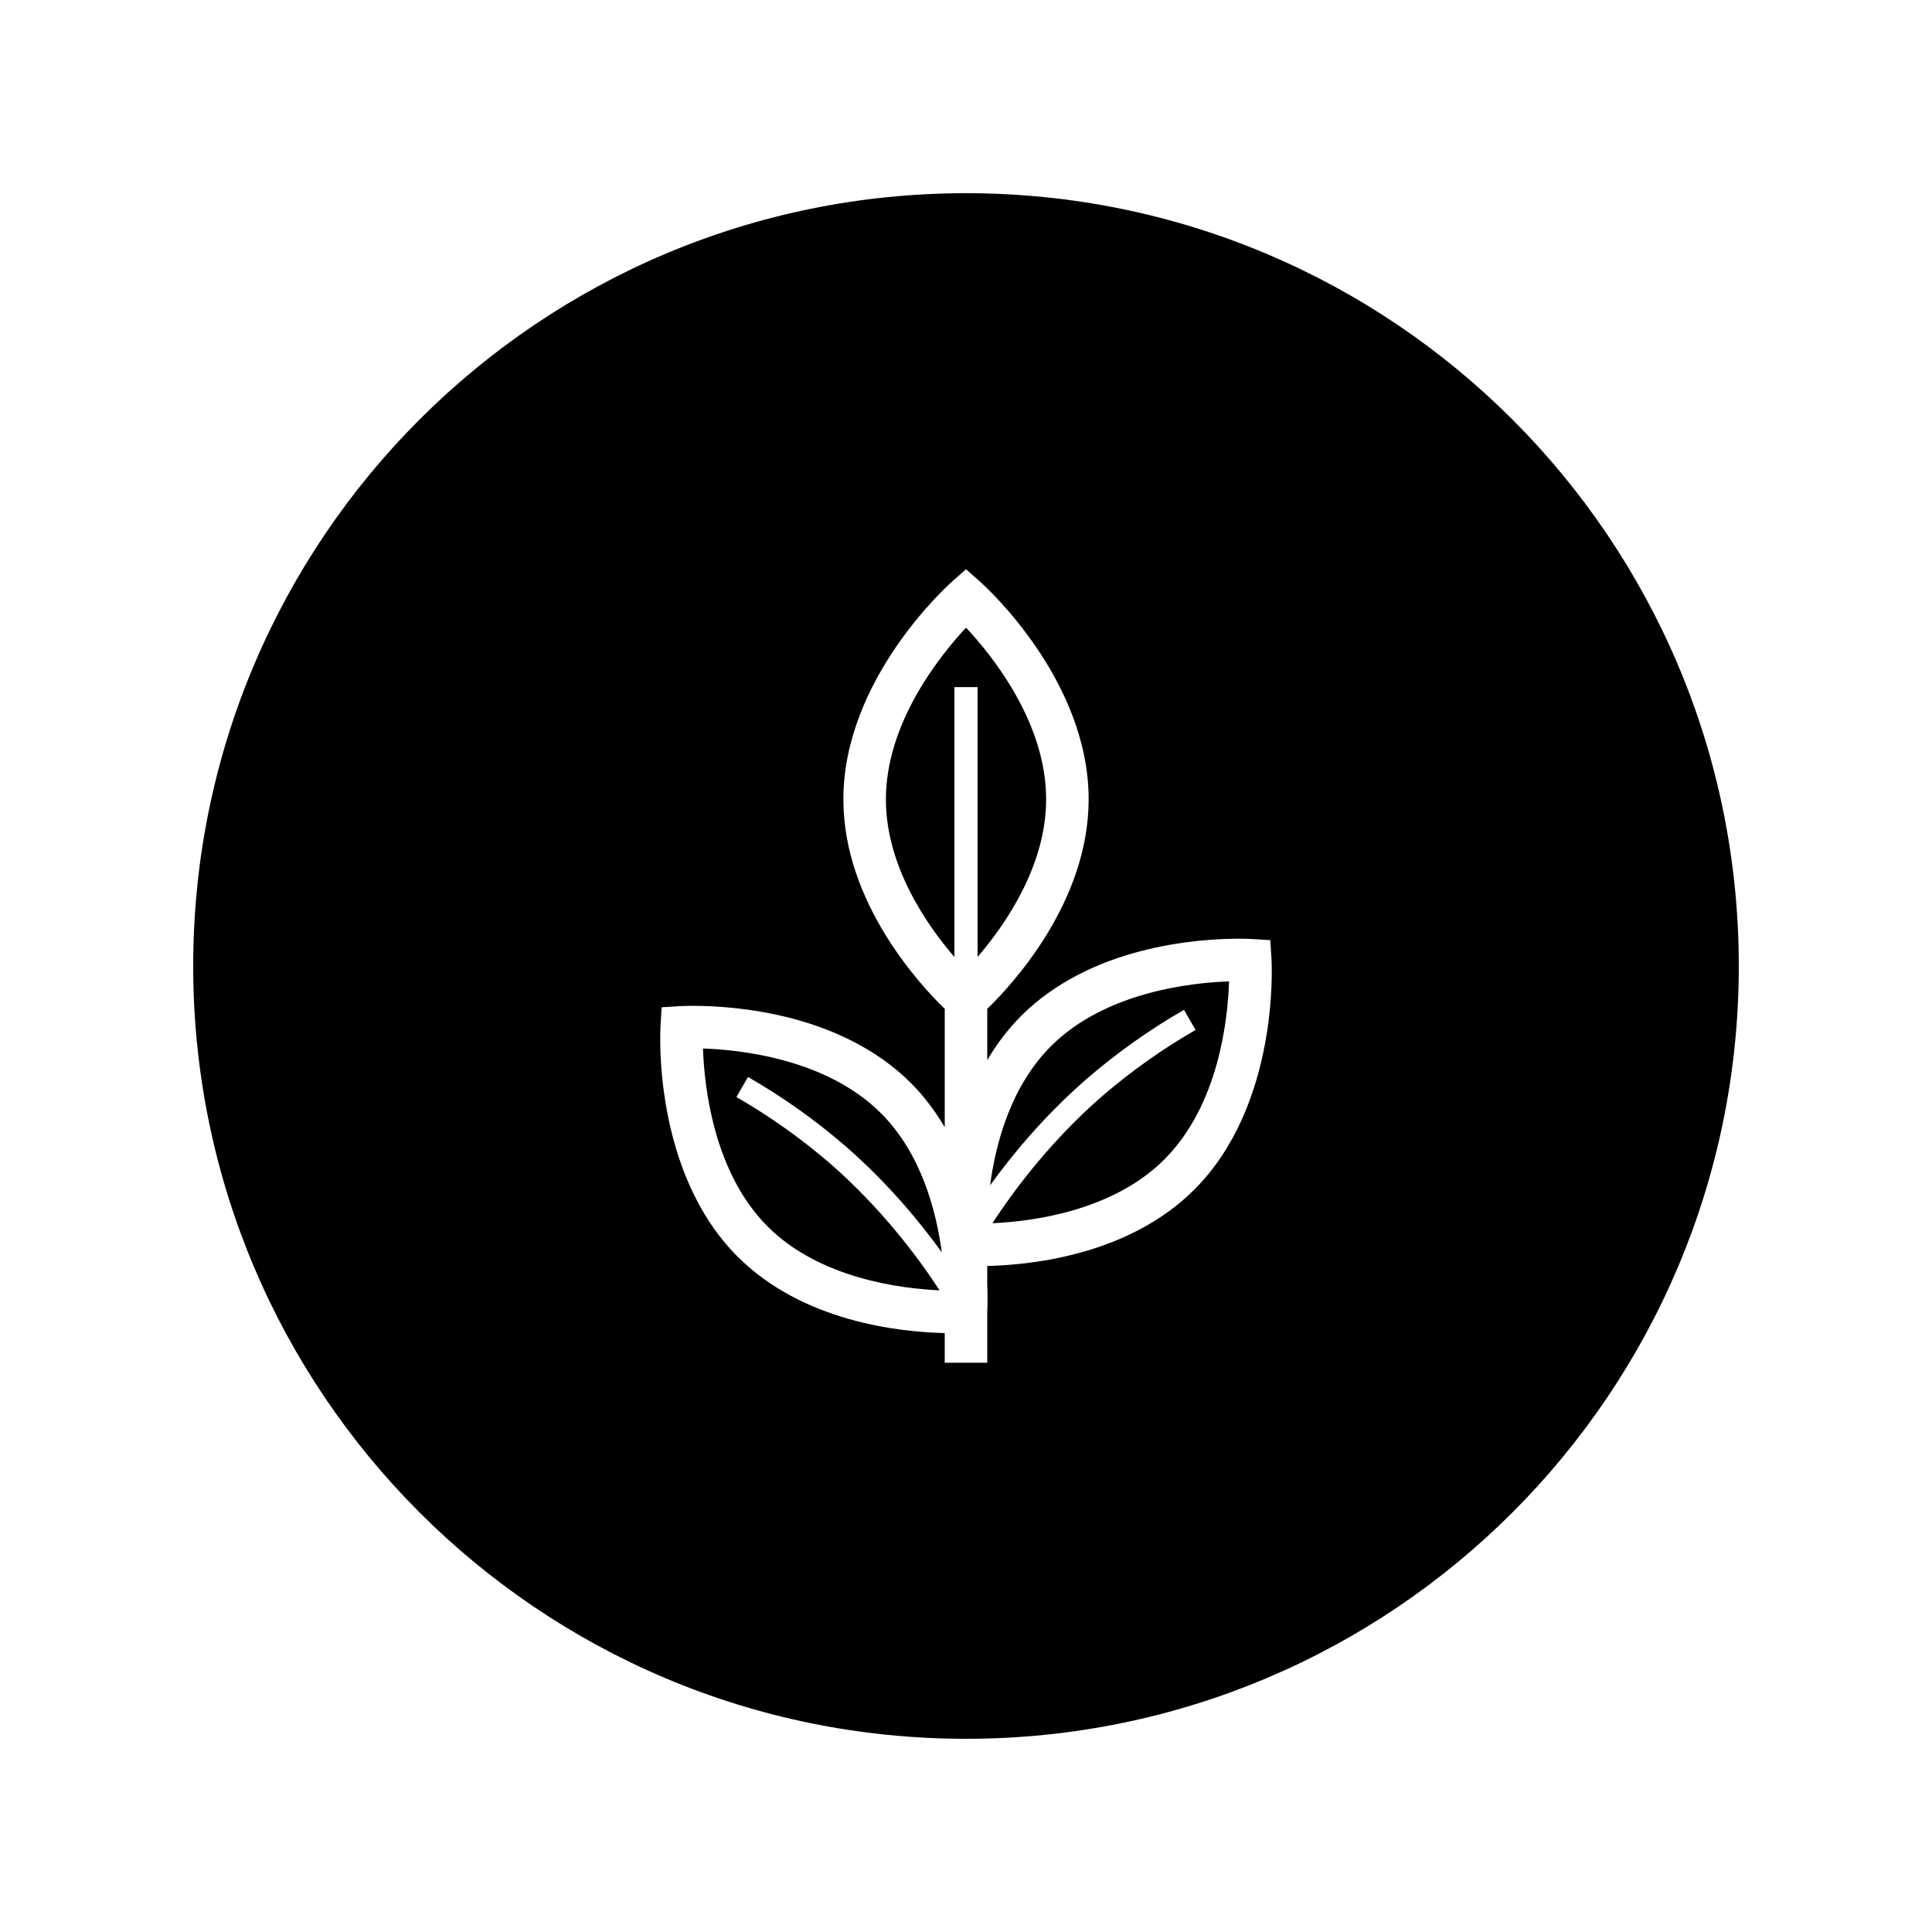
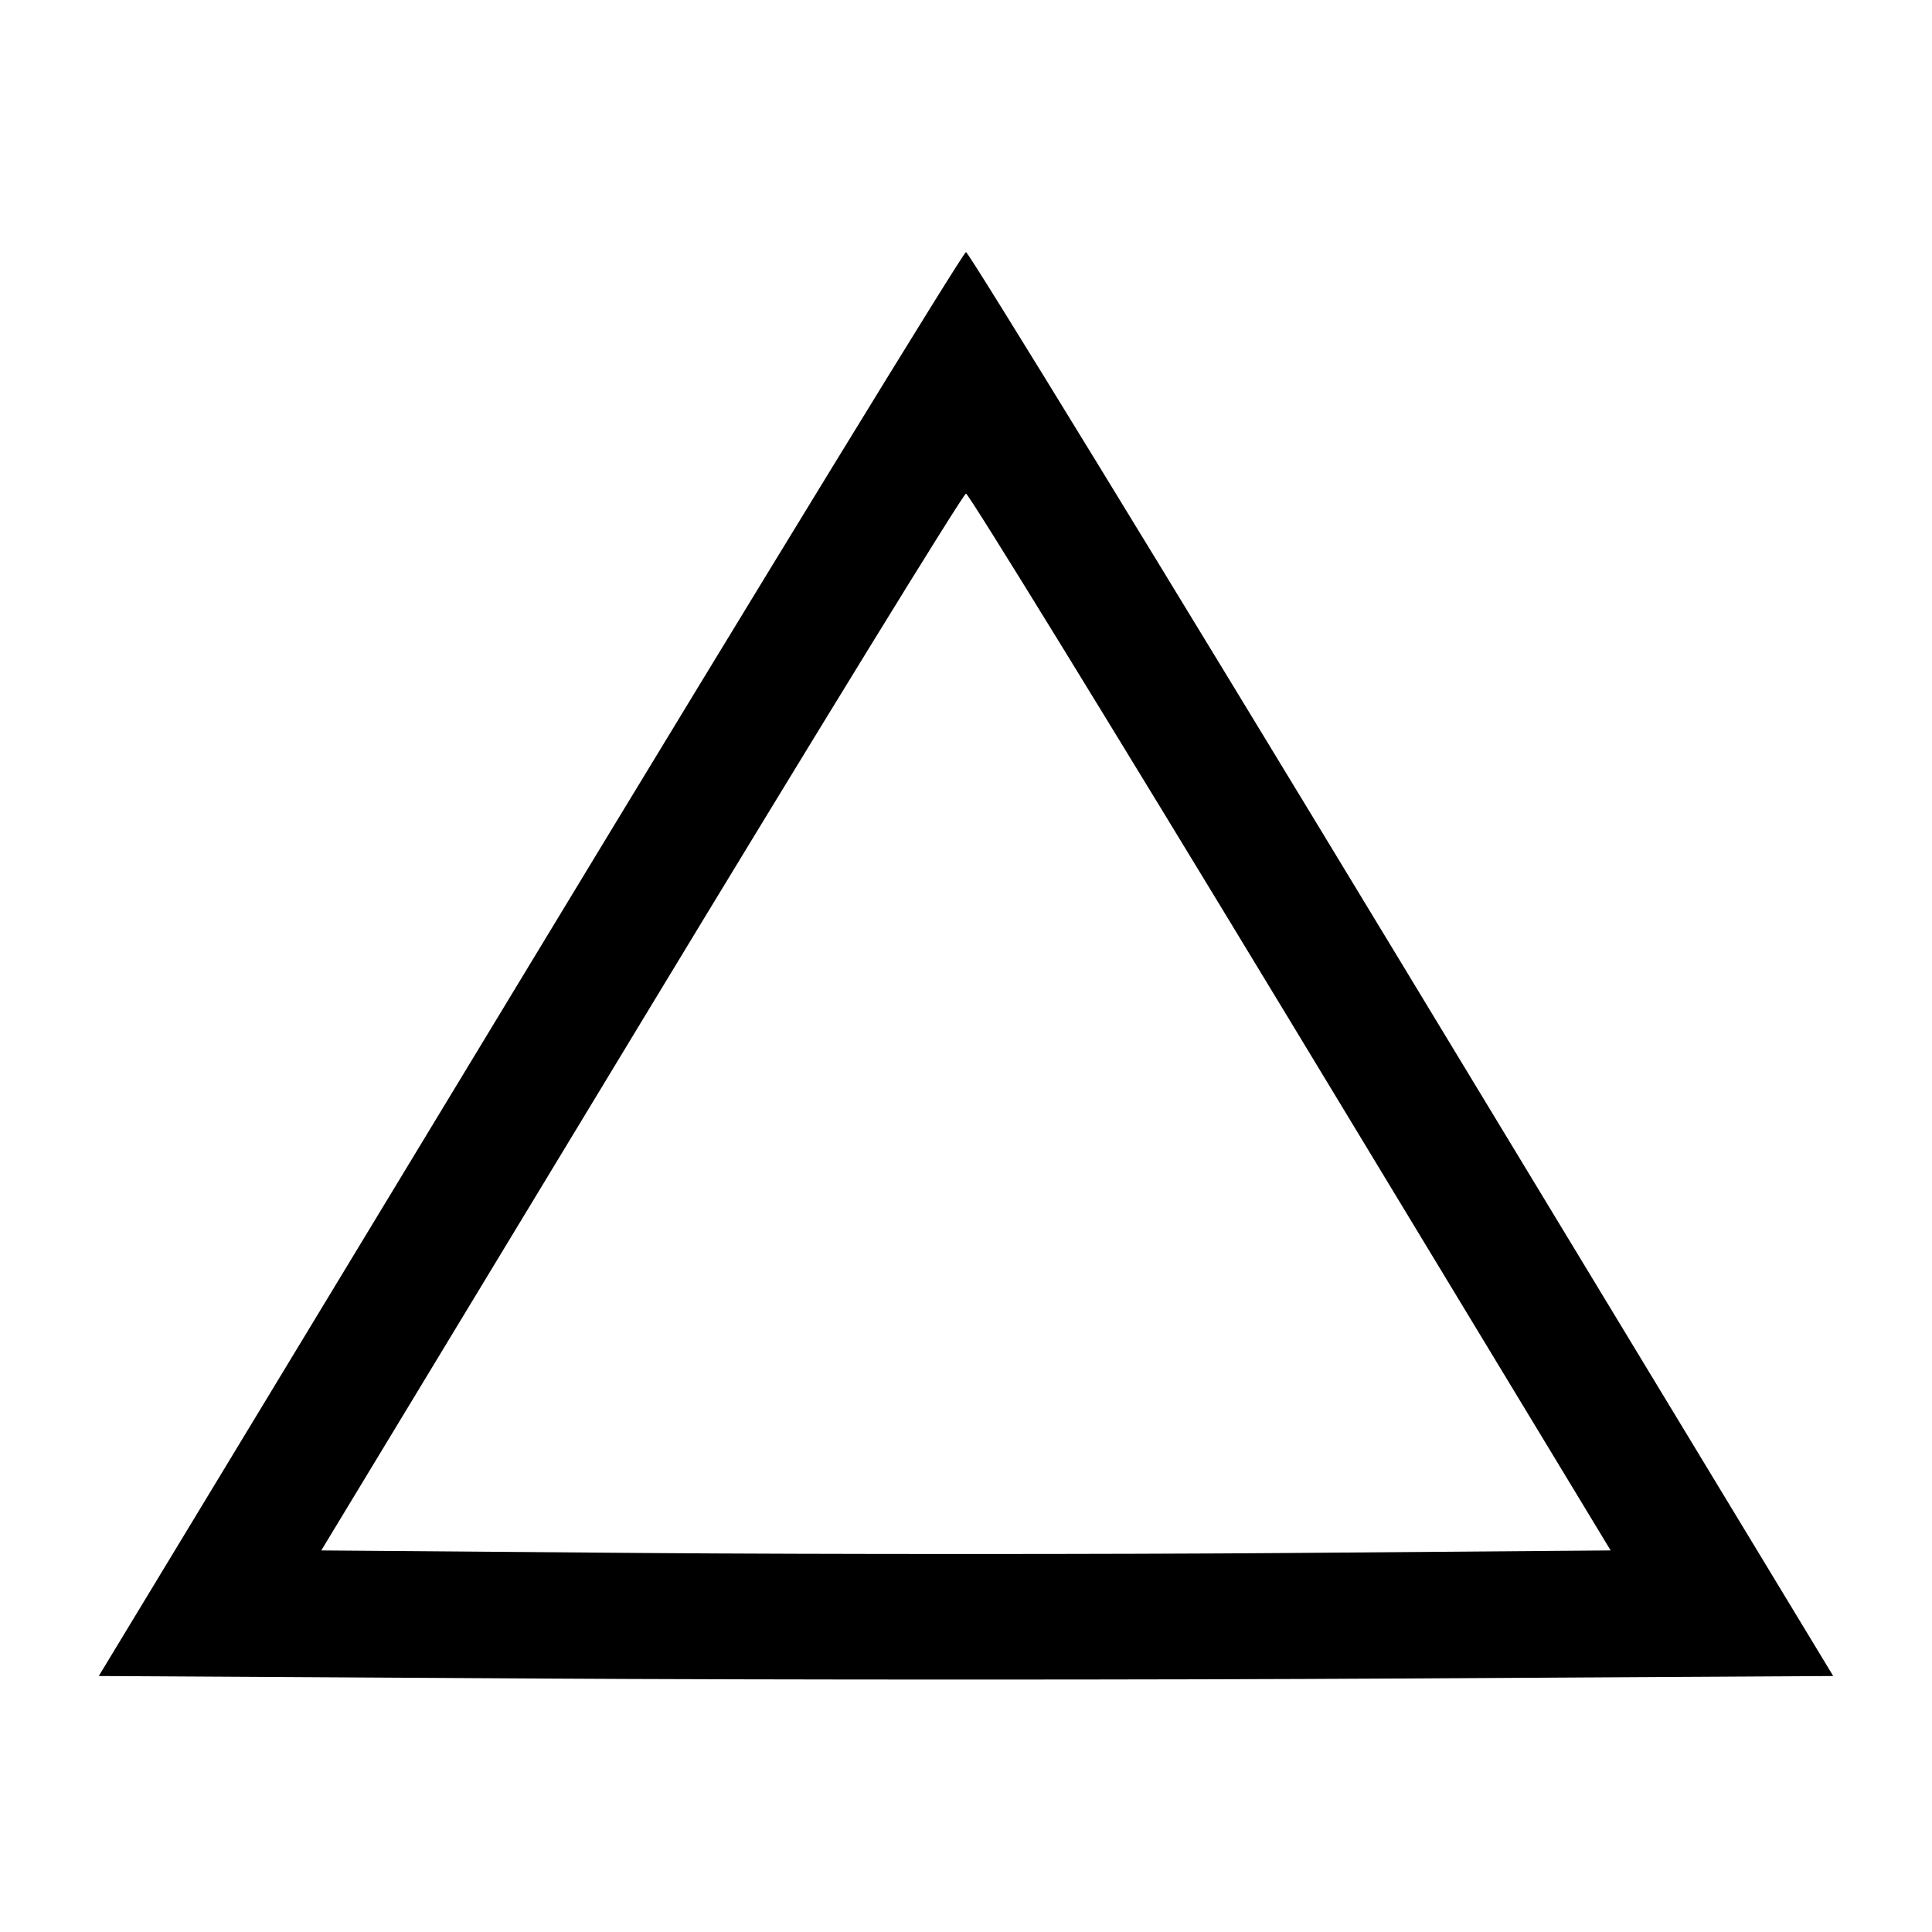
- <svg xmlns="http://www.w3.org/2000/svg" xml:space="preserve" width="100" height="100">
-   <path d="M50 10c-22.092 0-40 17.908-40 40s17.908 40 40 40 40-17.908 40-40-17.908-40-40-40zm11.82 51.57c-3.354 3.354-8.331 3.9-10.721 3.957v.895c.033.81.009 1.352 0 1.496v2.619h-2.2V69c-2.39-.055-7.366-.602-10.72-3.957-4.391-4.39-4.009-11.628-3.991-11.935l.059-.971.974-.061s.228-.015.628-.015c2.196 0 7.693.391 11.308 4.006.7.7 1.267 1.476 1.743 2.28v-6.129c-1.261-1.22-5.247-5.497-5.247-10.846 0-6.21 5.389-11.058 5.618-11.261l.729-.646.73.644c.229.203 5.618 5.051 5.618 11.262 0 5.348-3.987 9.626-5.248 10.846v2.656a11.42 11.42 0 0 1 1.743-2.28c3.615-3.615 9.112-4.006 11.308-4.006.4 0 .628.015.628.015l.971.061.061.971c.018.307.4 7.546-3.991 11.936z" />
-   <path d="M50.002 32.487c-1.36 1.457-4.148 4.927-4.148 8.885-.001 3.454 2.104 6.489 3.546 8.163v-13.97h1.2v13.966c1.443-1.681 3.548-4.72 3.548-8.158 0-3.974-2.785-7.433-4.146-8.886zM43.728 59.295c2.204 1.913 3.881 3.947 5.019 5.525-.293-2.192-1.08-5.13-3.146-7.198-2.815-2.815-7.271-3.287-9.215-3.352.069 1.993.551 6.418 3.349 9.216 2.697 2.697 6.904 3.214 8.897 3.301-1.015-1.56-2.936-4.193-5.691-6.586a31.259 31.259 0 0 0-4.825-3.418l.601-1.039a32.469 32.469 0 0 1 5.011 3.551zM51.247 61.354c1.138-1.578 2.817-3.616 5.024-5.532a32.62 32.62 0 0 1 5.011-3.552l.602 1.039a31.352 31.352 0 0 0-4.826 3.419c-2.754 2.392-4.675 5.025-5.69 6.585 1.992-.086 6.199-.602 8.897-3.299 2.81-2.81 3.287-7.228 3.351-9.217-1.943.066-6.402.537-9.217 3.352-2.077 2.077-2.862 5.016-3.152 7.205z" />
+ <svg xmlns="http://www.w3.org/2000/svg" width="100px" height="100px" viewBox="0 0 100 100" version="1.1">
+   <g id="surface1">
+     <path style=" stroke:none;fill-rule:evenodd;fill:rgb(0%,0%,0%);fill-opacity:1;" d="M 27.434 49.898 L 5.113 86.75 L 27.559 86.879 C 39.902 86.953 60.098 86.953 72.441 86.879 L 94.887 86.75 L 72.566 49.898 C 60.293 29.633 50.137 13.047 50 13.047 C 49.863 13.047 39.707 29.633 27.434 49.898 M 33.191 52.898 L 16.629 80.25 L 33.316 80.383 C 42.492 80.453 57.508 80.453 66.684 80.383 L 83.367 80.25 L 66.809 52.898 C 57.699 37.855 50.137 25.547 50 25.547 C 49.863 25.547 42.297 37.855 33.191 52.898 " />
+   </g>
</svg>
